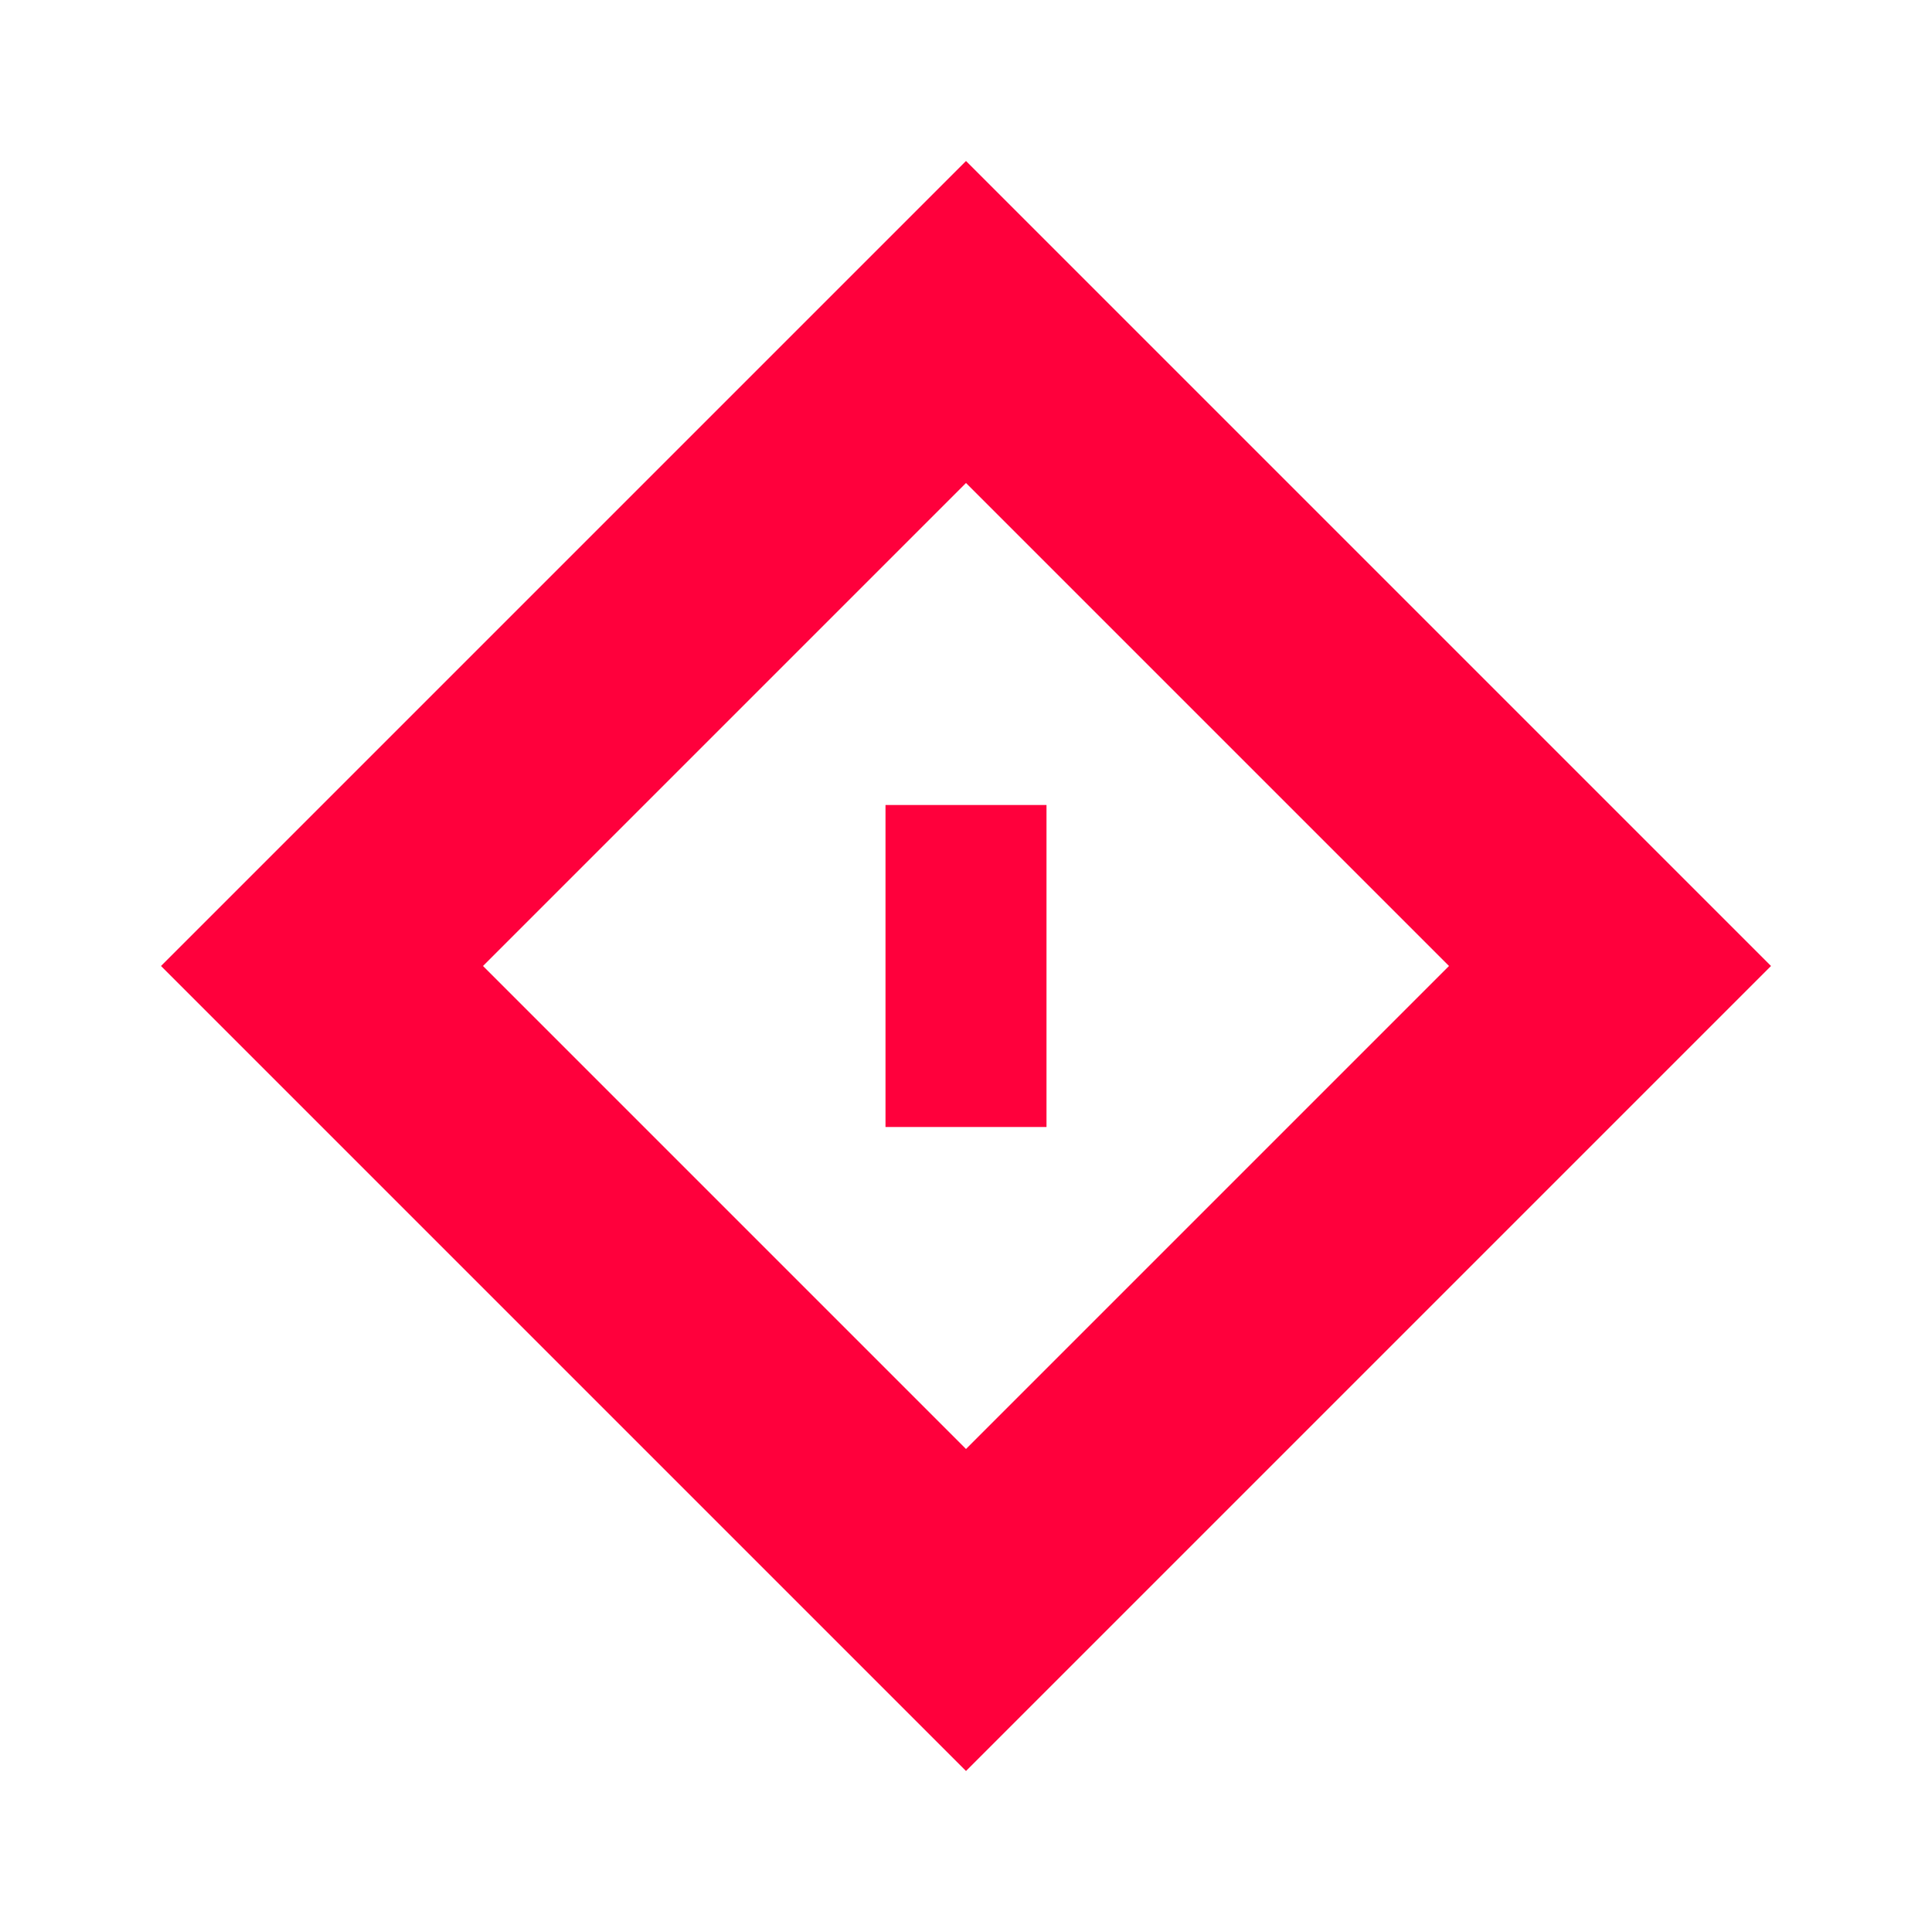
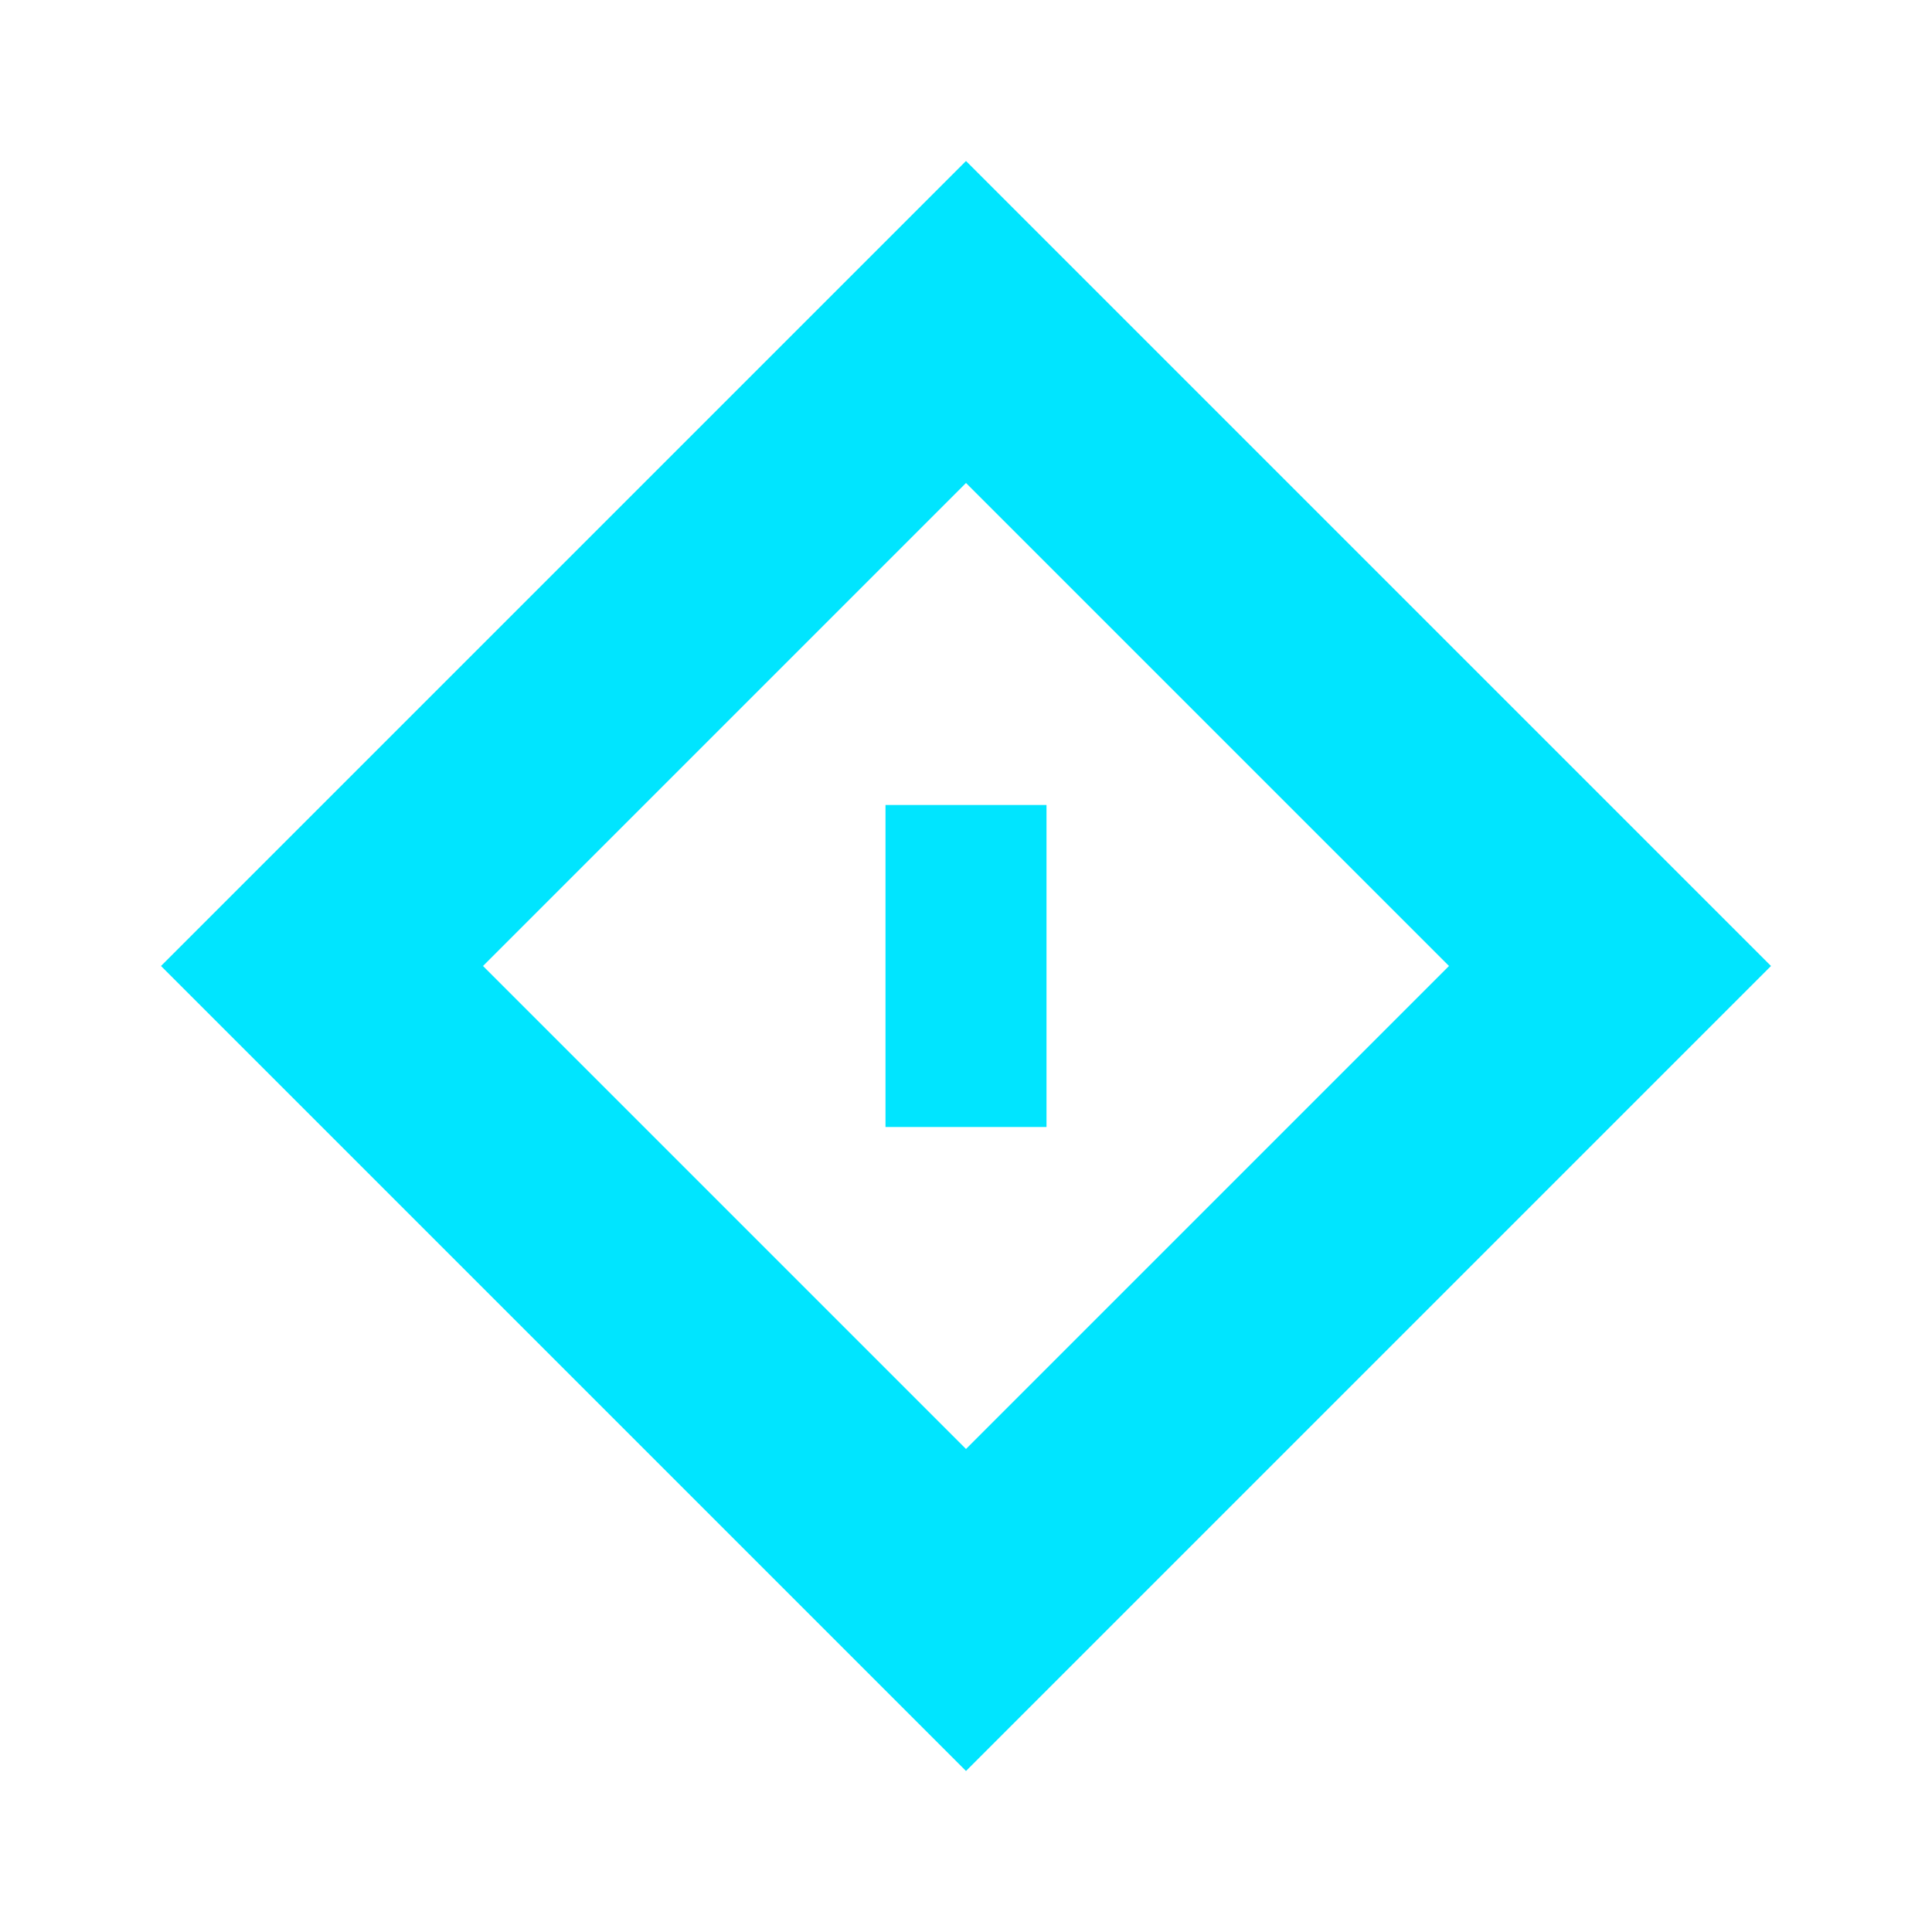
<svg xmlns="http://www.w3.org/2000/svg" fill="none" viewBox="0 0 48 48">
-   <path d="M24 4L4 24L24 44L44 24L24 4ZM24 12L36 24L24 36L12 24L24 12Z" fill="#ff003c" />
-   <rect fill="#ff003c" height="8" width="4" x="22" y="20" />
+   <path d="M24 4L4 24L24 44L44 24L24 4ZM24 12L36 24L24 36L12 24L24 12Z" fill="#00e5ff" />
+   <rect fill="#00e5ff" height="8" width="4" x="22" y="20" />
</svg>
